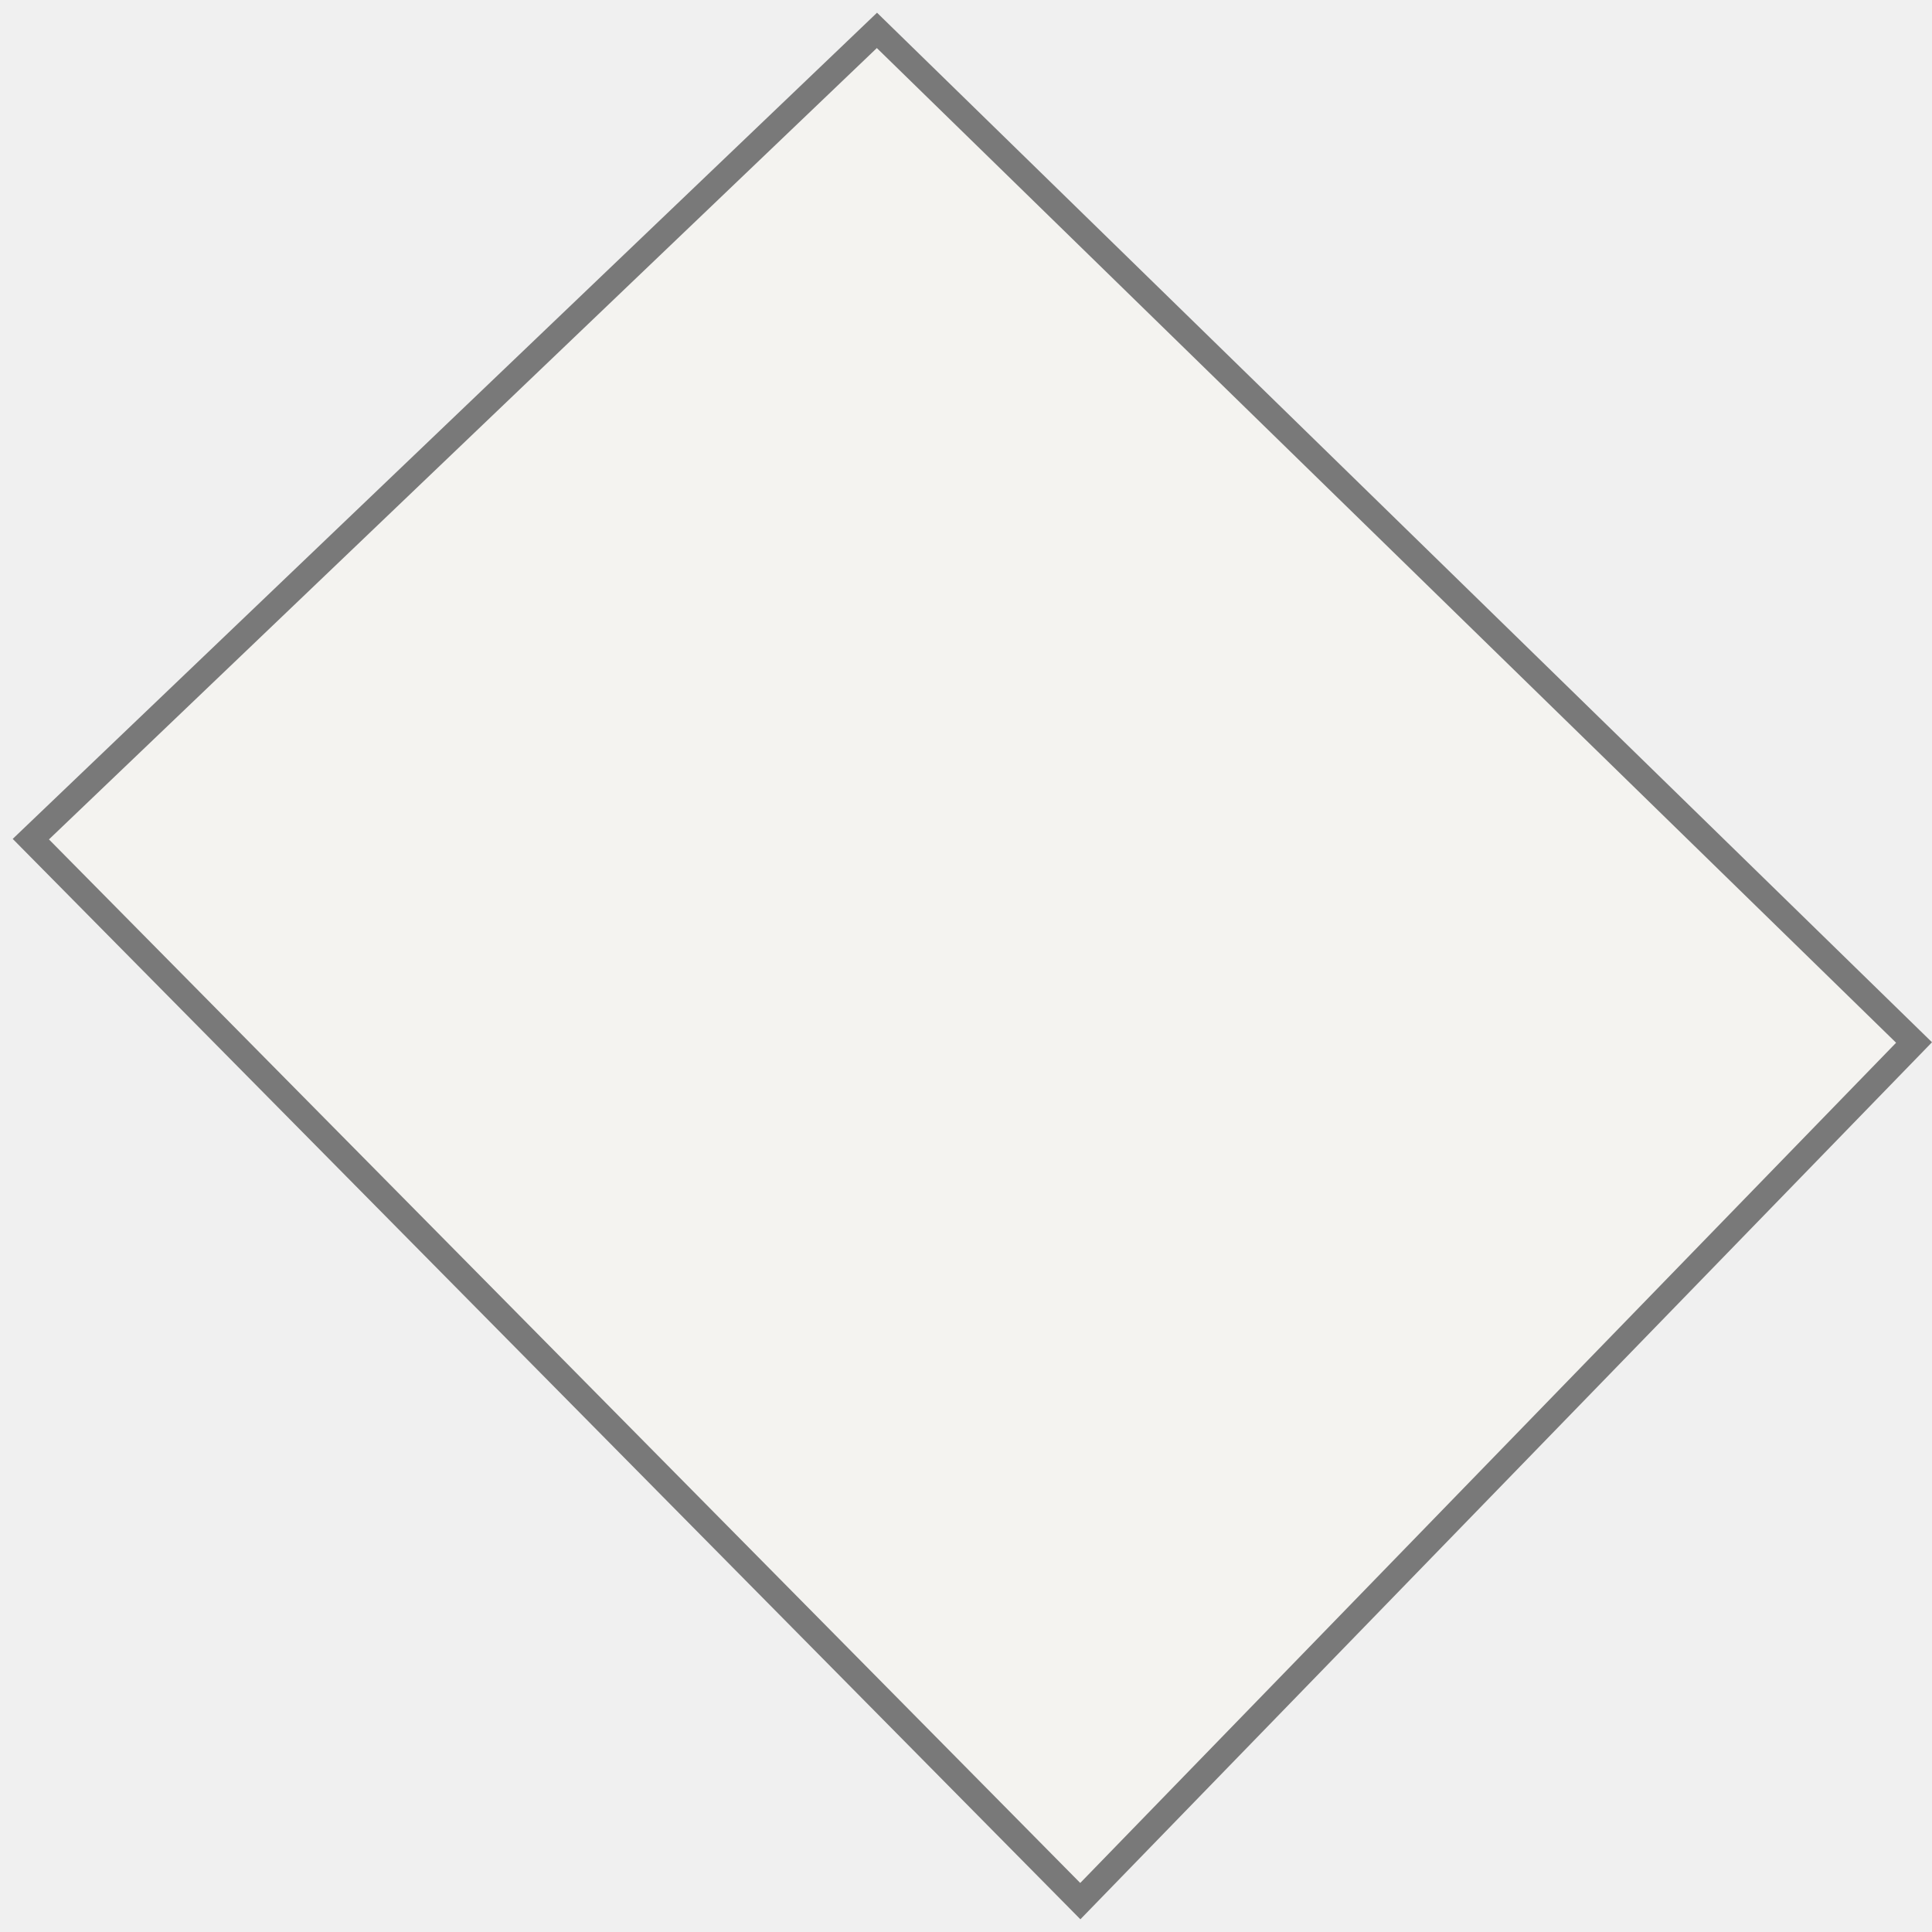
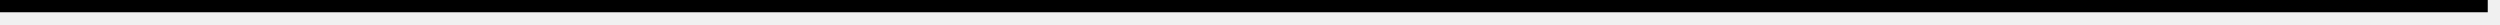
- <svg xmlns="http://www.w3.org/2000/svg" version="1.1" width="76px" height="76px">
-   <defs>
-     <mask fill="white" id="clip438">
-       <path d="M 76 41  L 34.5 0.5  L 0.5 33  L 42.5 75.5  L 76 41  Z " fill-rule="evenodd" />
-     </mask>
-   </defs>
-   <g transform="matrix(1 0 0 1 54 -328 )">
-     <path d="M 76 41  L 34.5 0.5  L 0.5 33  L 42.5 75.5  L 76 41  Z " fill-rule="nonzero" fill="#f4f3f0" stroke="none" transform="matrix(1 0 0 1 -54 328 )" />
-     <path d="M 76 41  L 34.5 0.5  L 0.5 33  L 42.5 75.5  L 76 41  Z " stroke-width="2" stroke="#797979" fill="none" transform="matrix(1 0 0 1 -54 328 )" mask="url(#clip438)" />
+ <svg xmlns="http://www.w3.org/2000/svg" version="1.1" width="204px" height="2px">
+   <g transform="matrix(1 0 0 1 -955 -571 )">
+     <path d="M 955 571.5  L 1158 571.5  " stroke-width="1" stroke="#000000" fill="none" />
  </g>
</svg>
